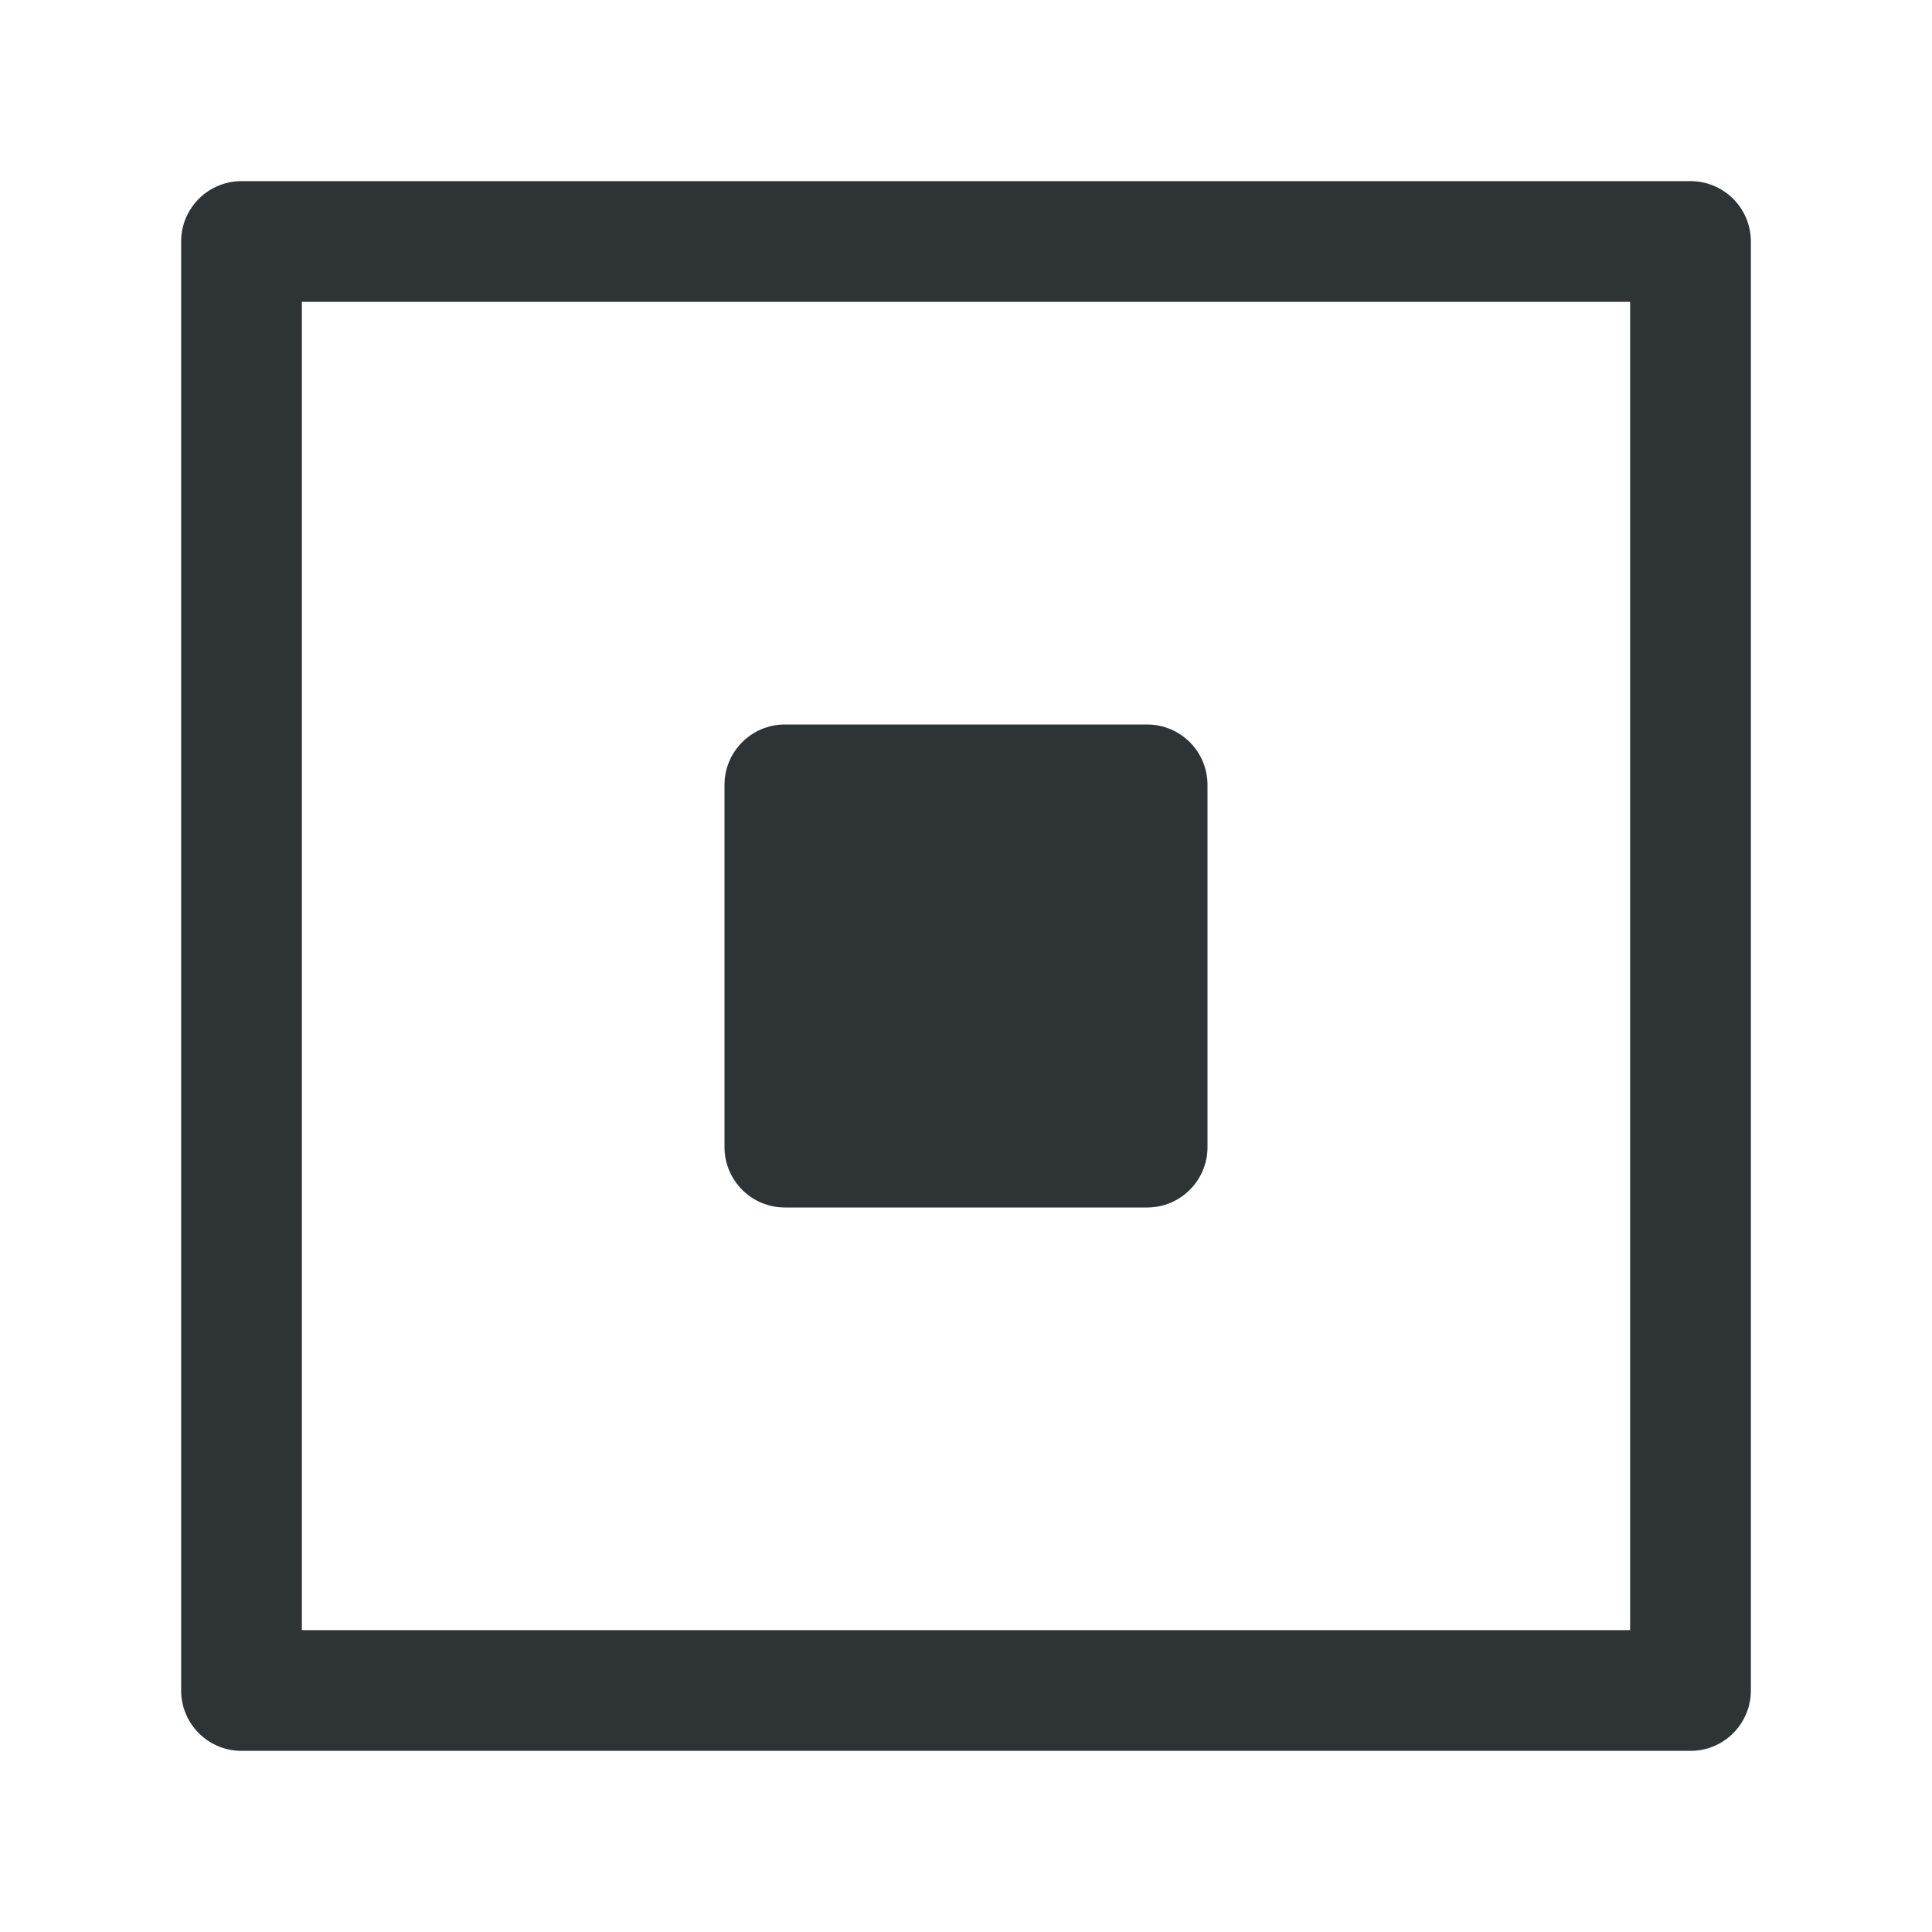
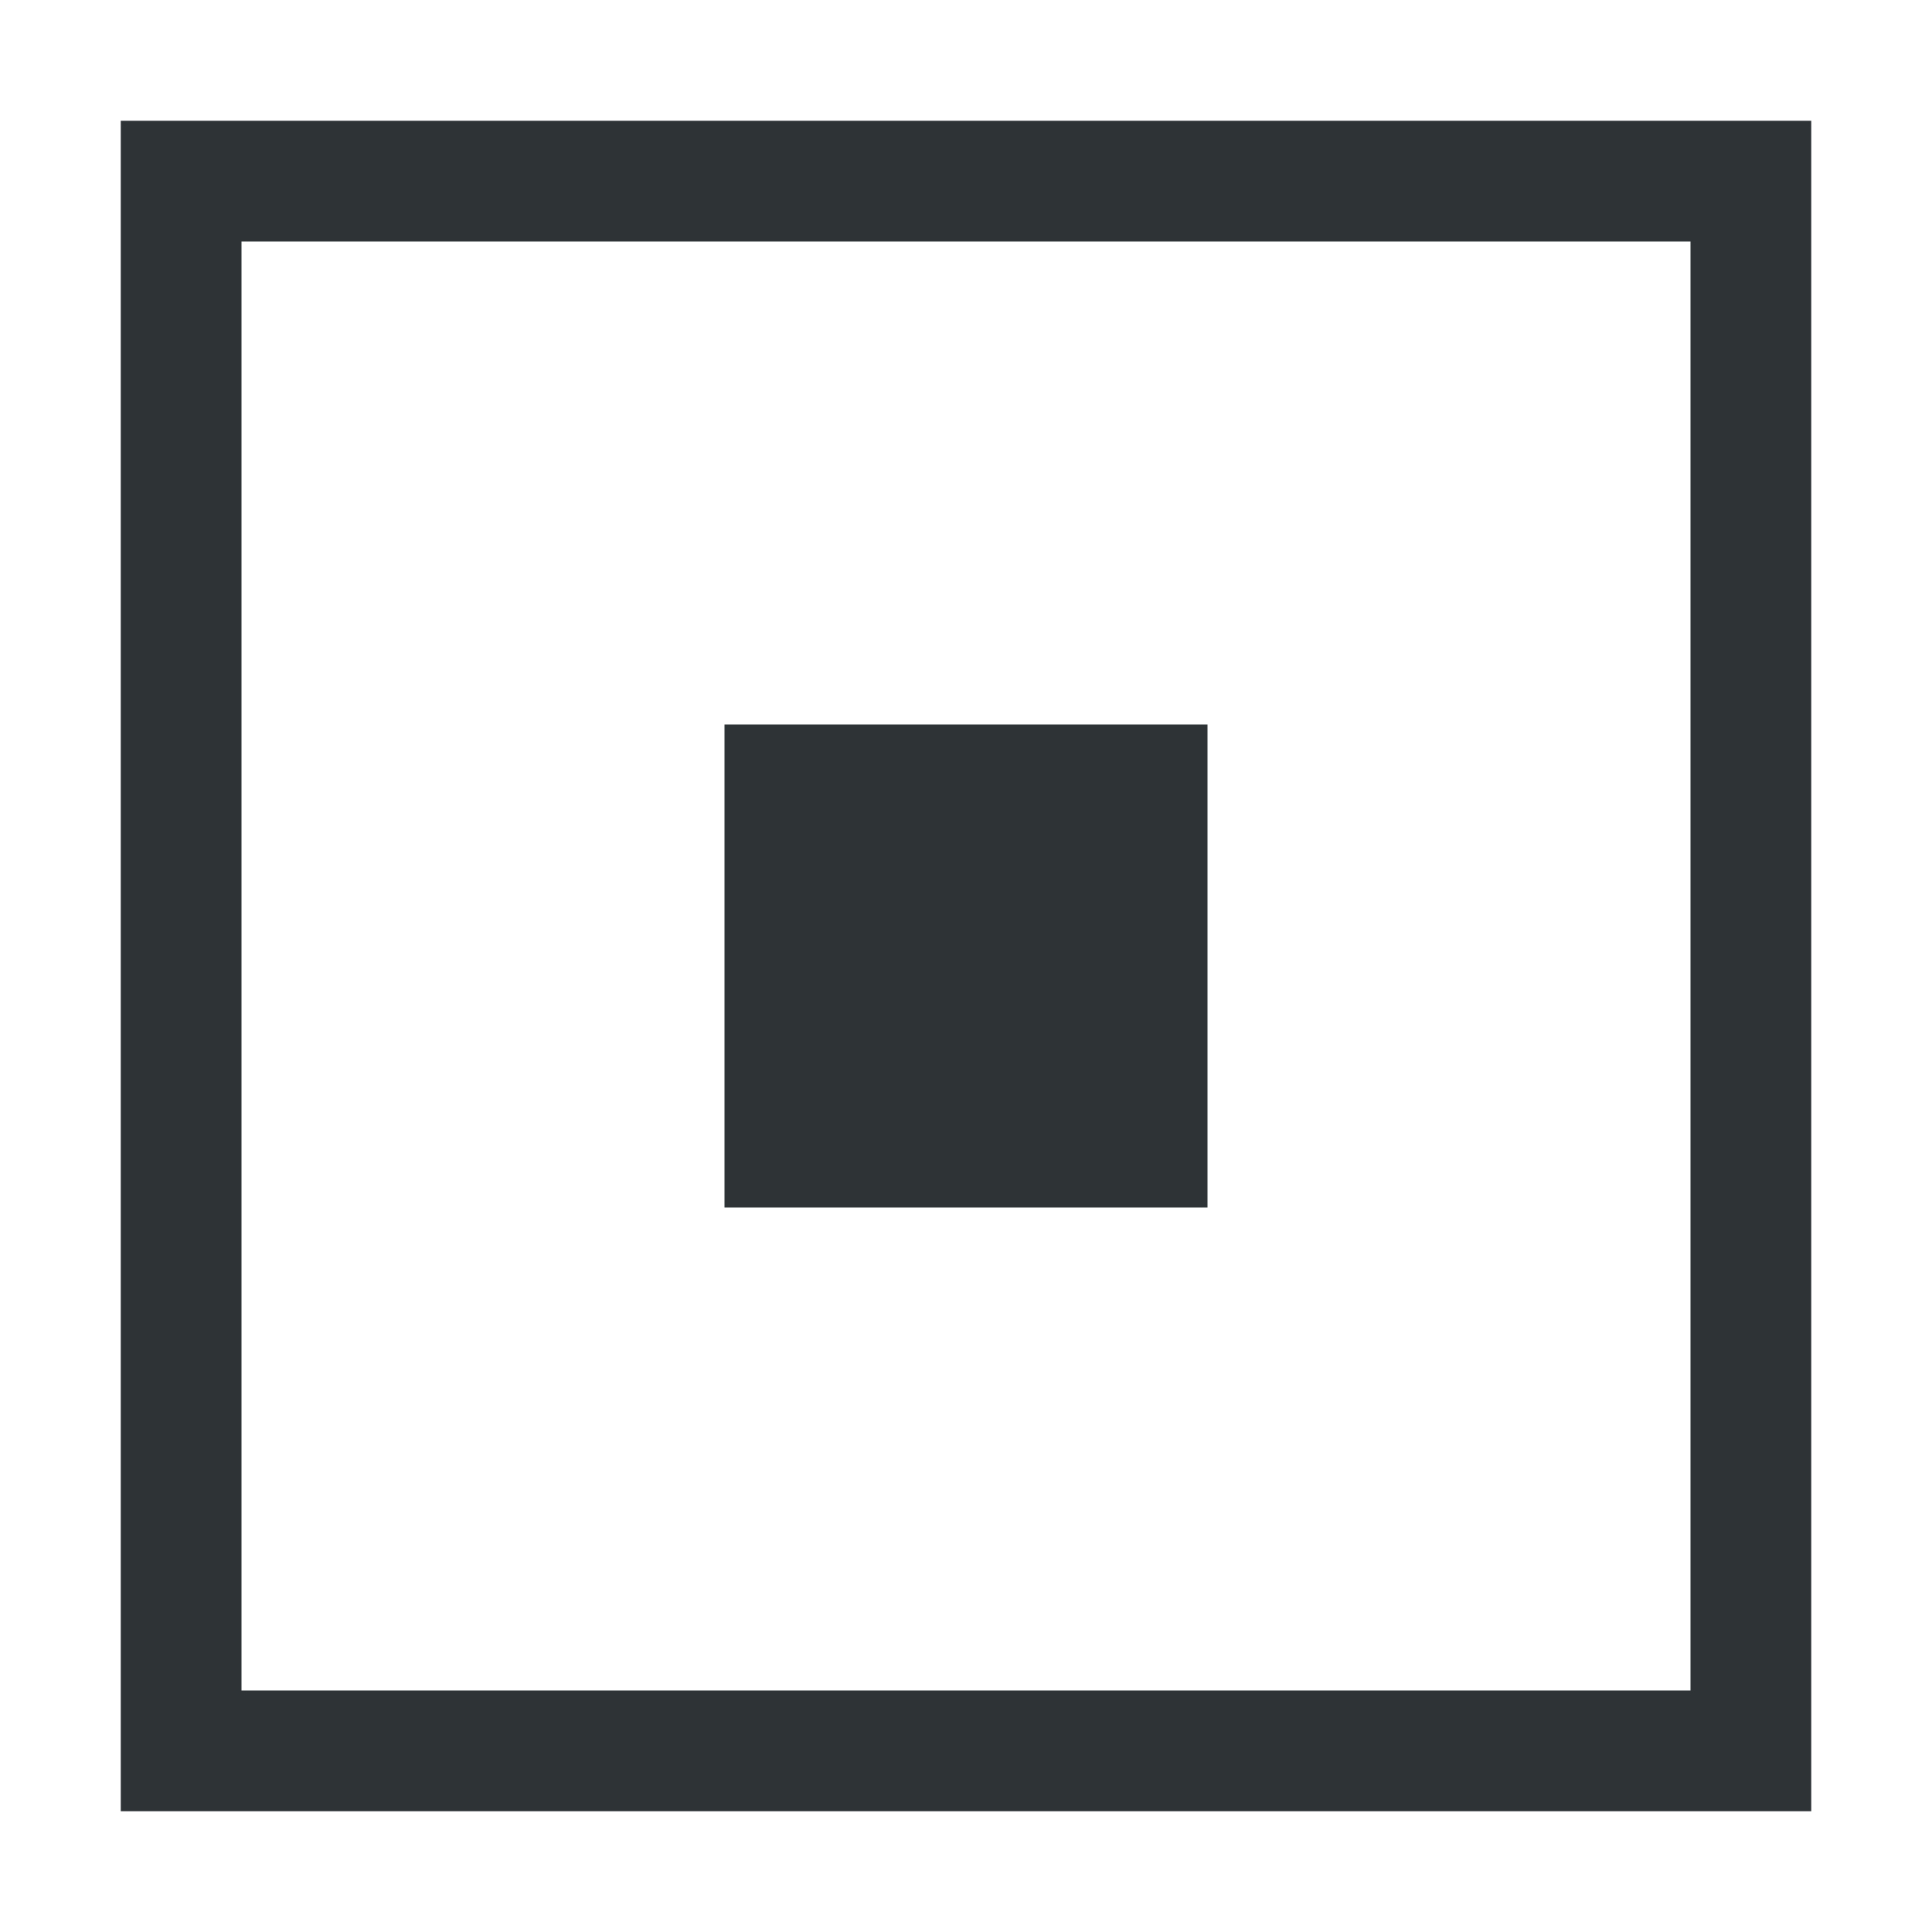
<svg xmlns="http://www.w3.org/2000/svg" width="16" height="16" viewBox="0 0 16 16">
-   <path d="M2 2h12v12H2z" fill="none" stroke="#2e3436" stroke-width="1" stroke-linejoin="round" />
-   <rect x="6" y="6" width="4" height="4" rx="0.5" fill="#2e3436" />
+   <path d="M1 1h14v14H1z M2 2v12h12V2z" fill="#2e3436" fill-rule="evenodd" />
+   <rect x="6" y="6" width="4" height="4" fill="#2e3436" />
</svg>
